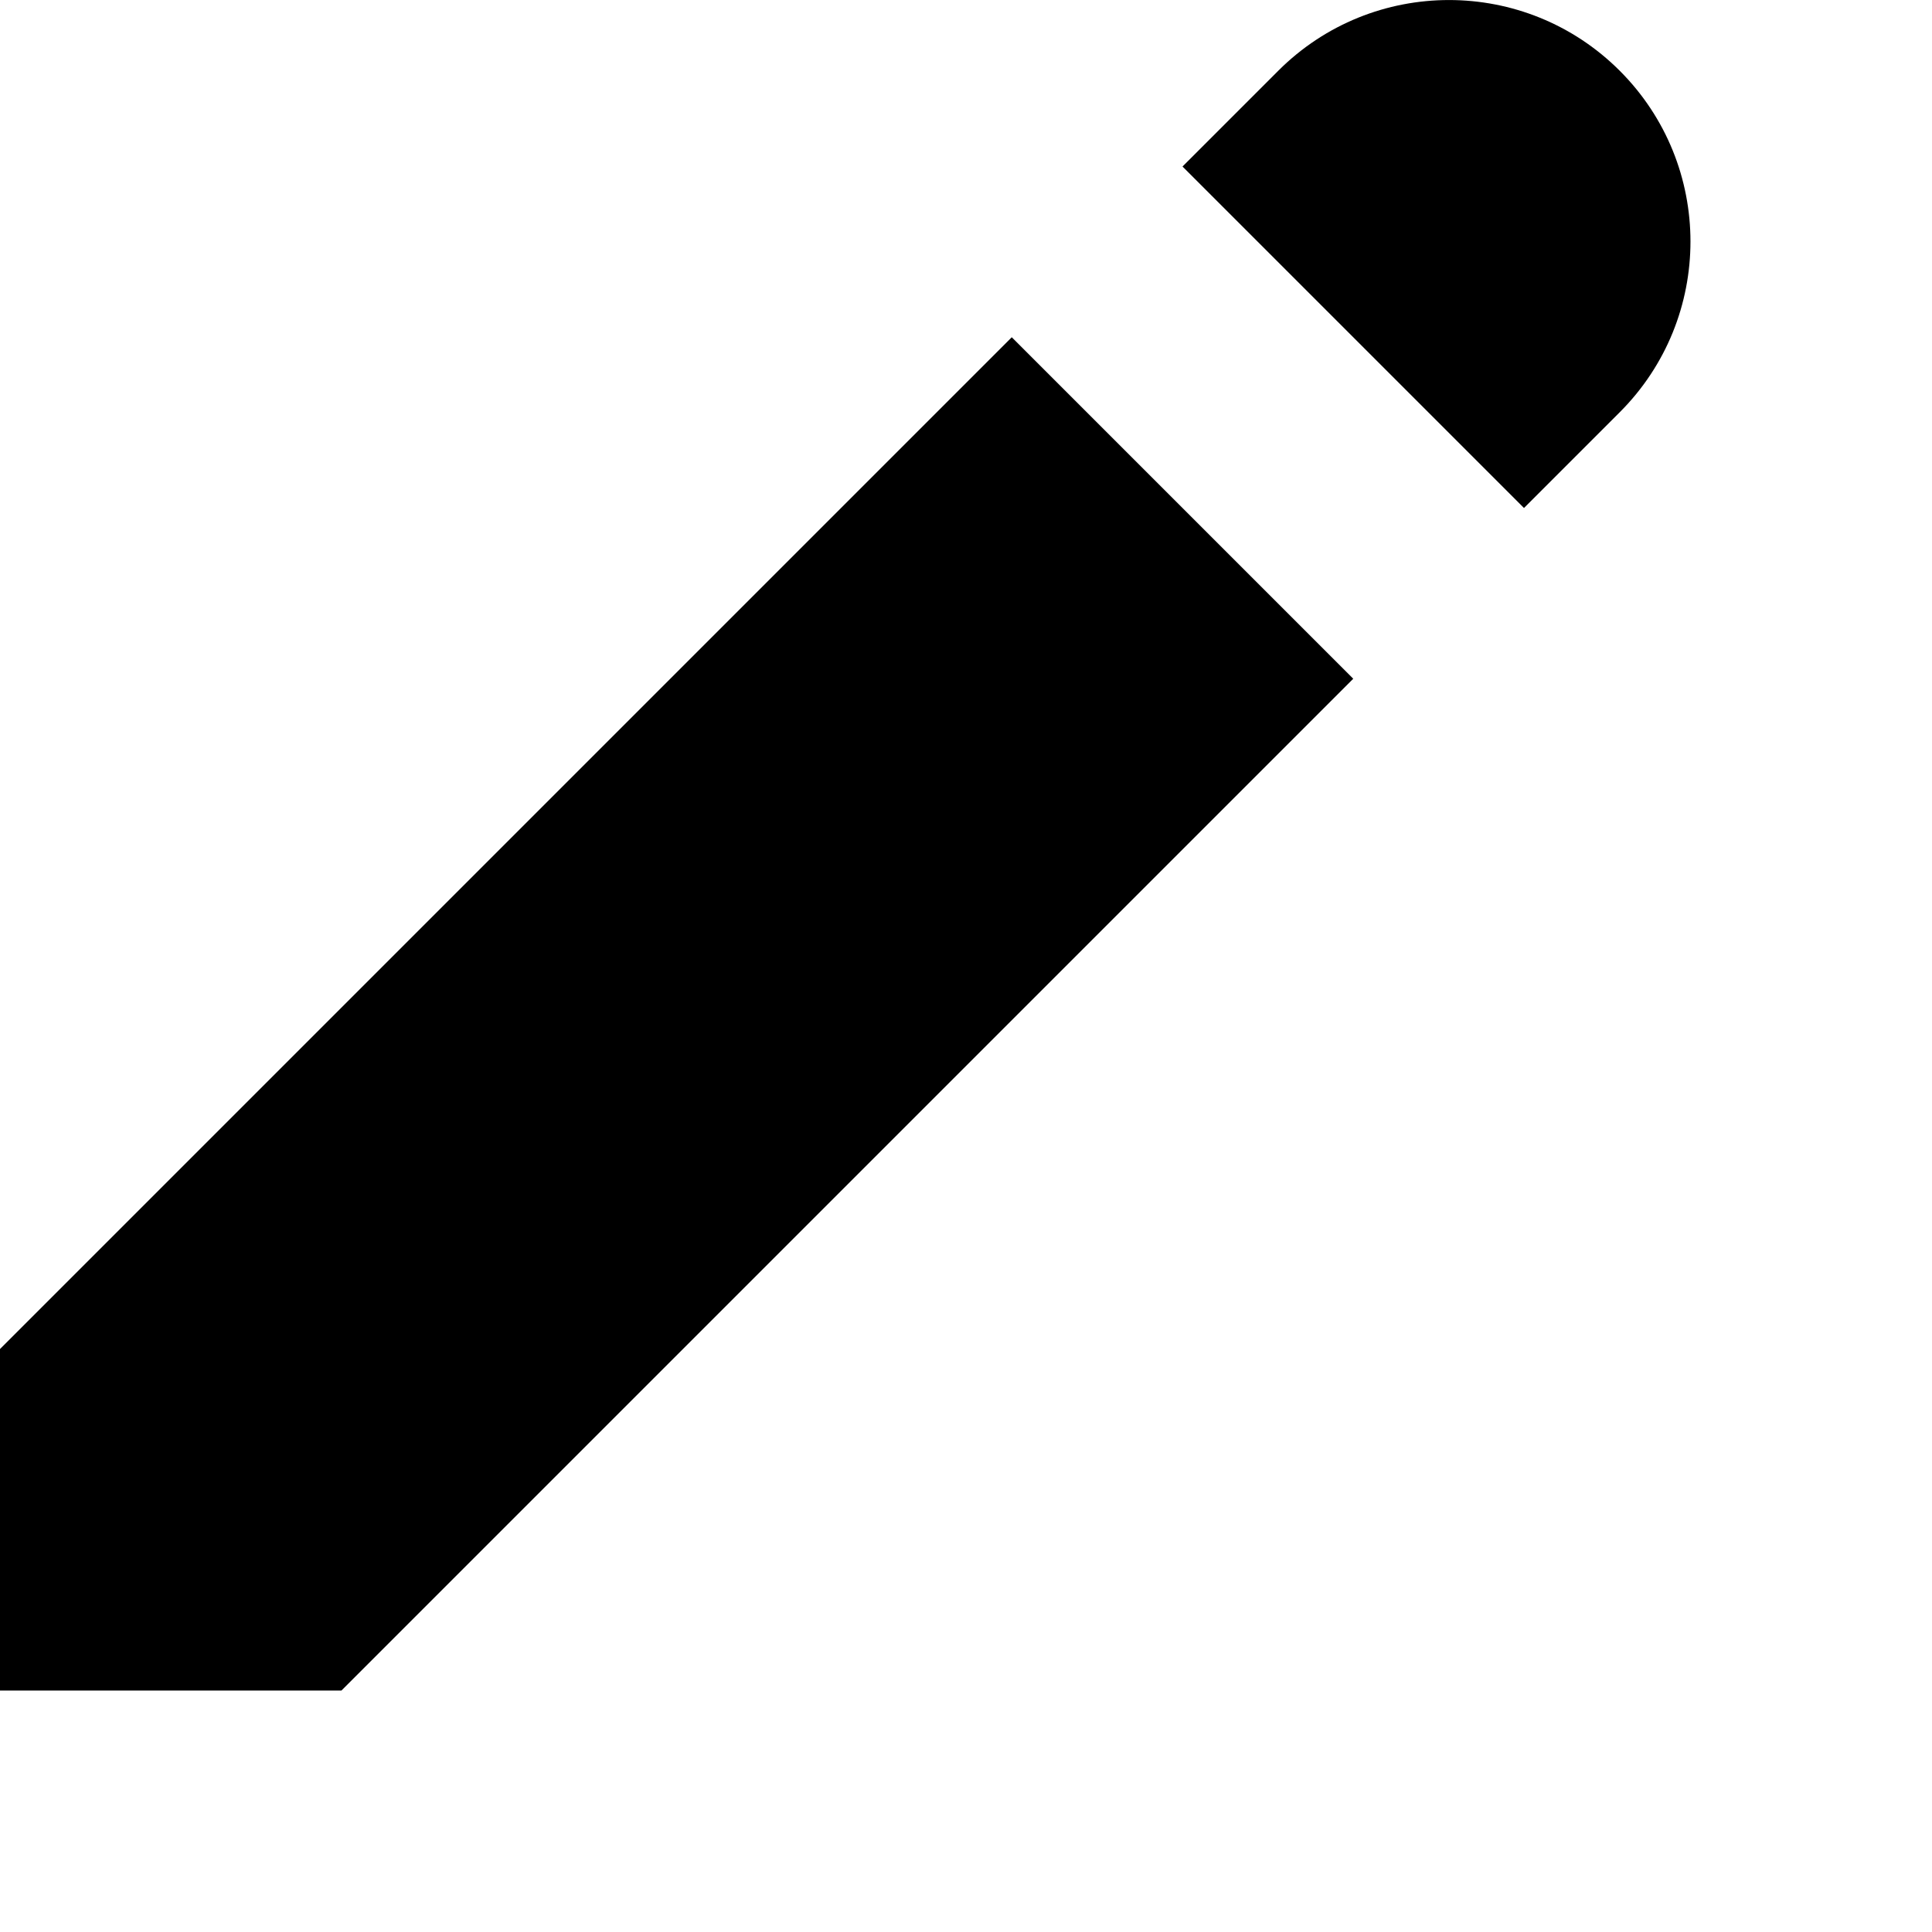
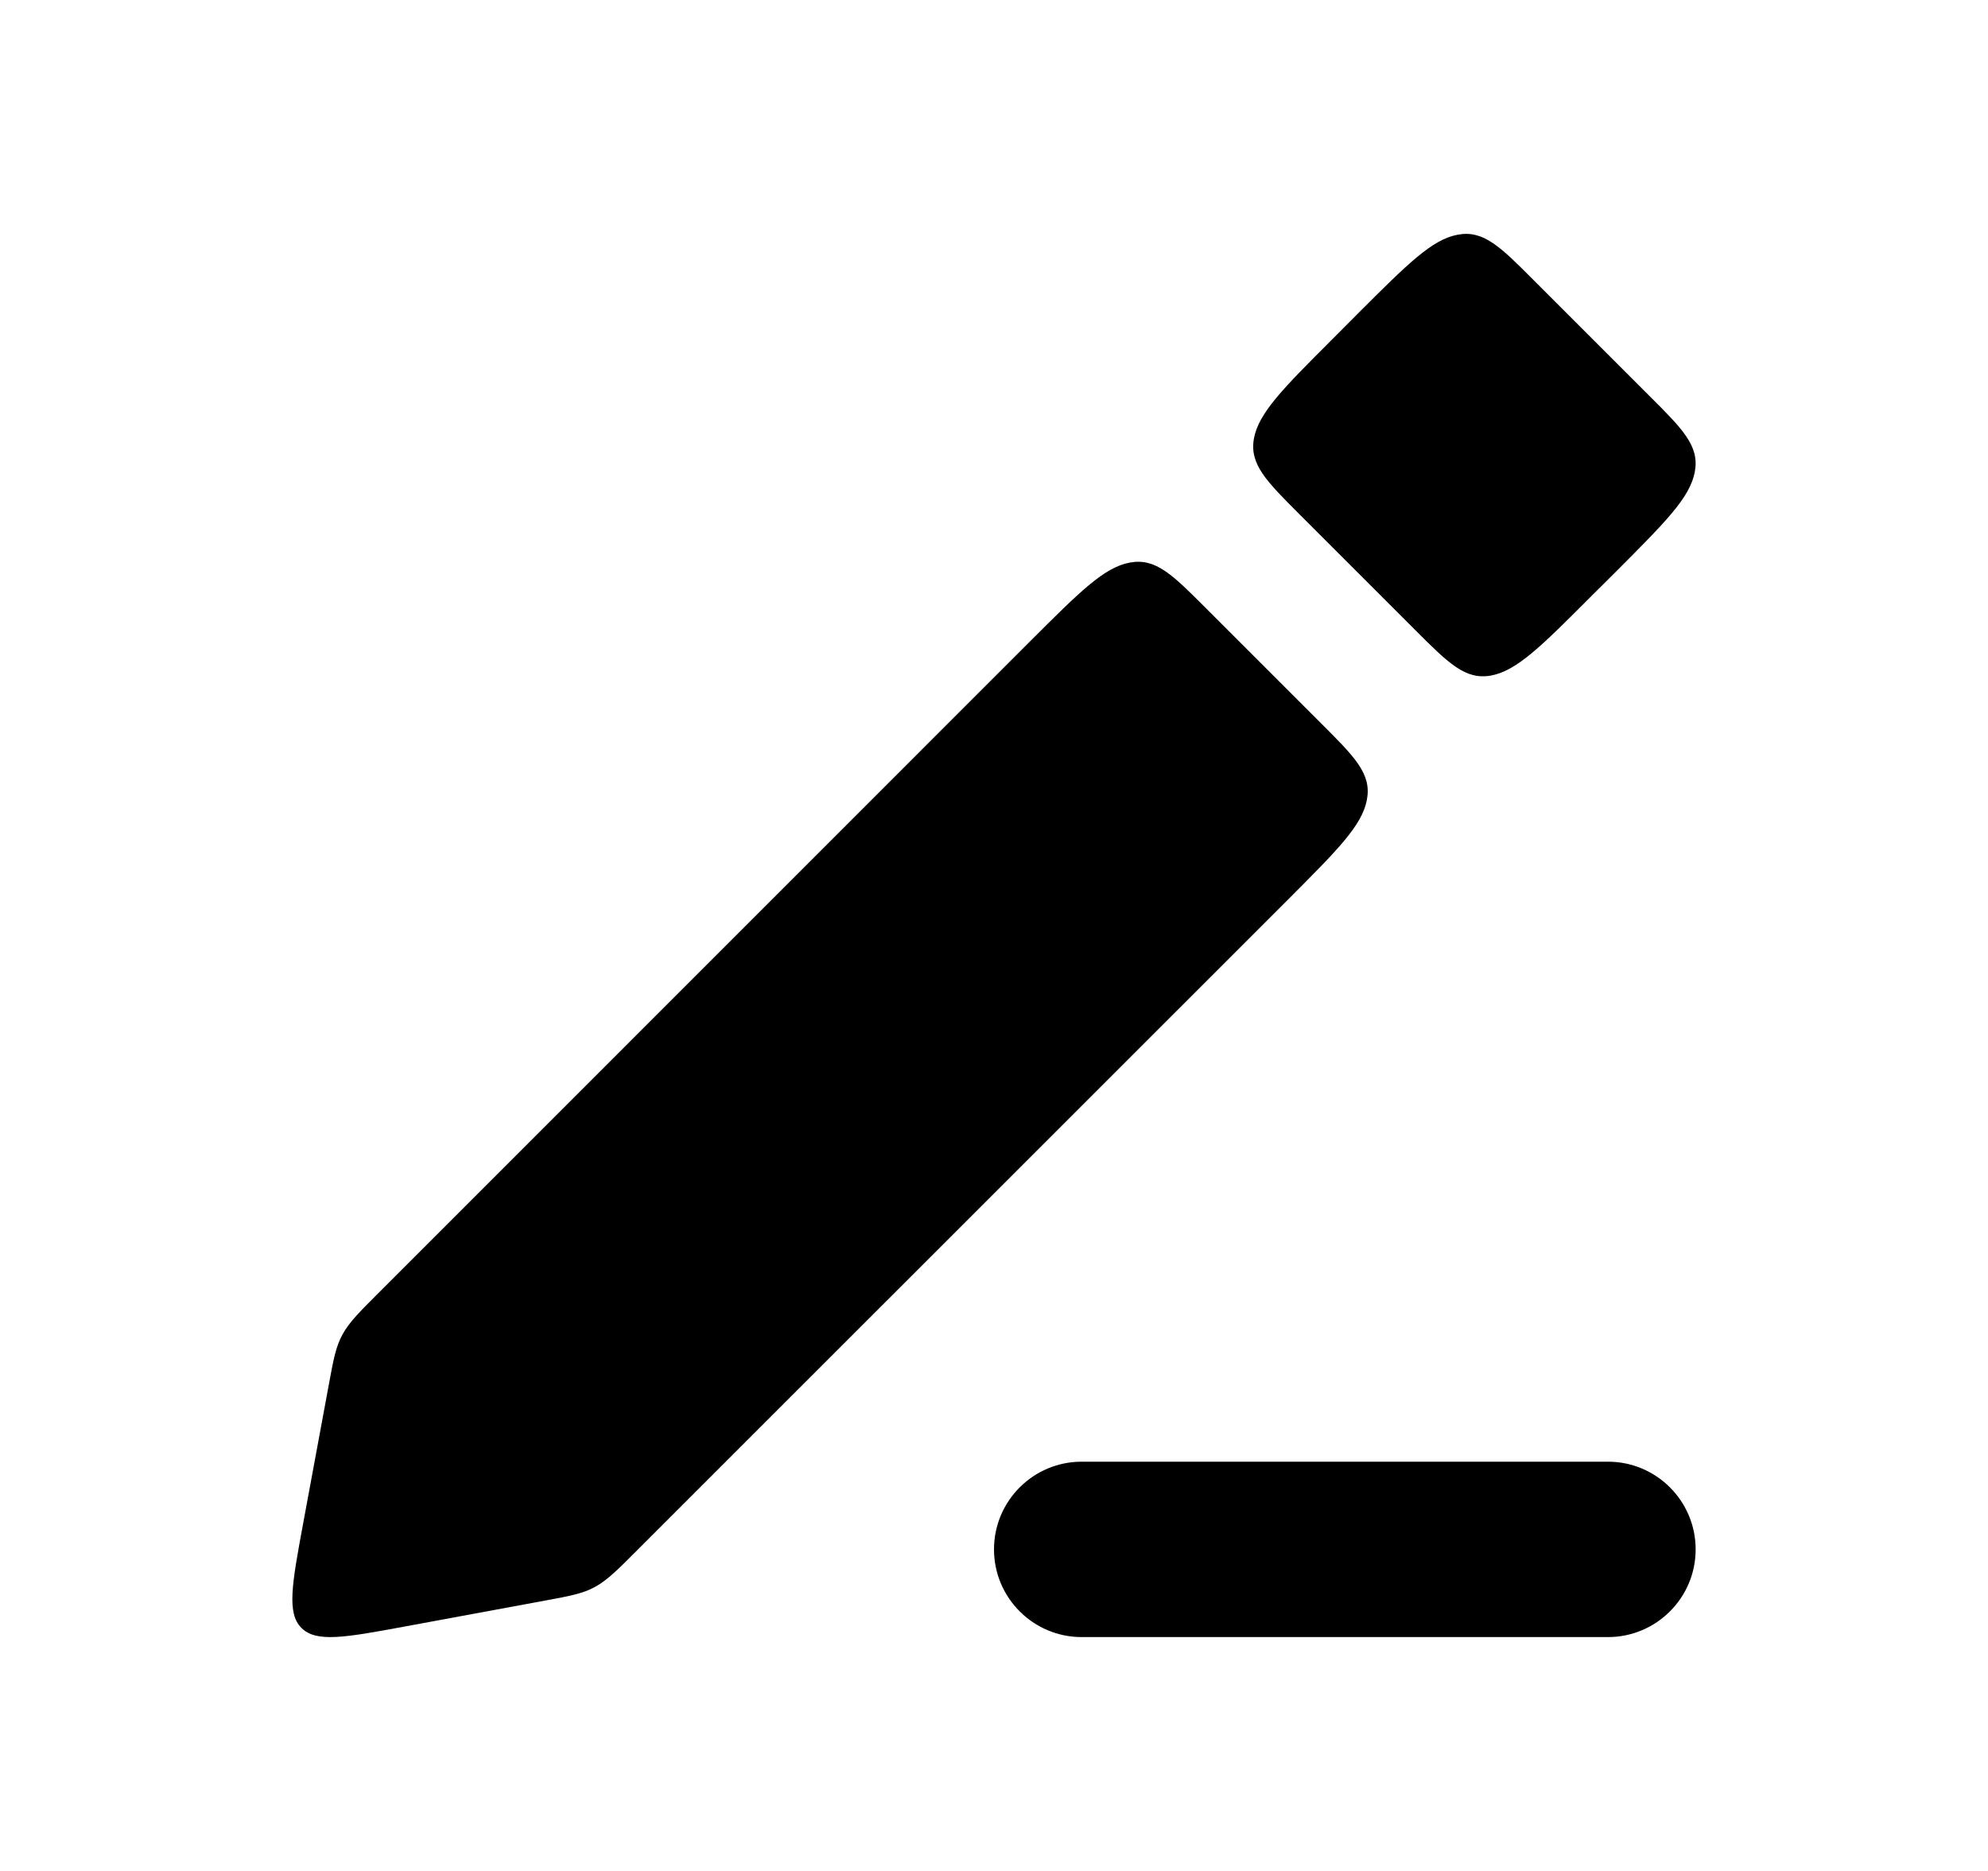
- <svg xmlns="http://www.w3.org/2000/svg" width="16" height="16" viewBox="0 0 16 16" fill="currentColor">
-   <path d="M10.586 0.586C11.367 -0.195 12.633 -0.195 13.414 0.586C14.195 1.367 14.195 2.633 13.414 3.414L12.621 4.207L9.793 1.379L10.586 0.586Z" fill="currentColor" />
-   <path d="M8.379 2.793L0 11.172V14H2.828L11.207 5.621L8.379 2.793Z" fill="currentColor" />
+ <svg xmlns="http://www.w3.org/2000/svg" width="17" height="16" viewBox="0 0 17 16" fill="none">
+   <path d="M13.598 5.108C13.18 5.527 12.97 5.736 12.751 5.777C12.531 5.817 12.387 5.673 12.099 5.385L11.115 4.401C10.827 4.113 10.683 3.969 10.723 3.749C10.764 3.53 10.973 3.321 11.392 2.902L11.618 2.675C12.037 2.257 12.246 2.047 12.466 2.007C12.686 1.966 12.83 2.11 13.118 2.399L14.101 3.382C14.39 3.67 14.534 3.814 14.493 4.034C14.453 4.254 14.243 4.463 13.825 4.882L13.598 5.108Z" fill="currentColor" />
+   <path d="M4.66 13.688L3.454 13.911C2.954 14.003 2.704 14.049 2.578 13.922C2.451 13.796 2.497 13.546 2.589 13.046L2.812 11.84C2.852 11.623 2.872 11.515 2.93 11.41C2.988 11.305 3.079 11.214 3.261 11.033L8.814 5.479C9.233 5.061 9.442 4.851 9.662 4.811C9.882 4.77 10.026 4.914 10.314 5.203L11.297 6.186C11.586 6.474 11.73 6.618 11.689 6.838C11.649 7.058 11.439 7.267 11.021 7.686L5.467 13.239C5.286 13.421 5.195 13.512 5.09 13.57C4.985 13.628 4.877 13.648 4.66 13.688Z" fill="currentColor" />
+   <path d="M9.25 12.5C8.836 12.5 8.5 12.836 8.5 13.25C8.5 13.664 8.836 14 9.25 14H13.75C14.164 14 14.5 13.664 14.5 13.25C14.5 12.836 14.164 12.5 13.75 12.5H9.25Z" fill="currentColor" />
</svg>
